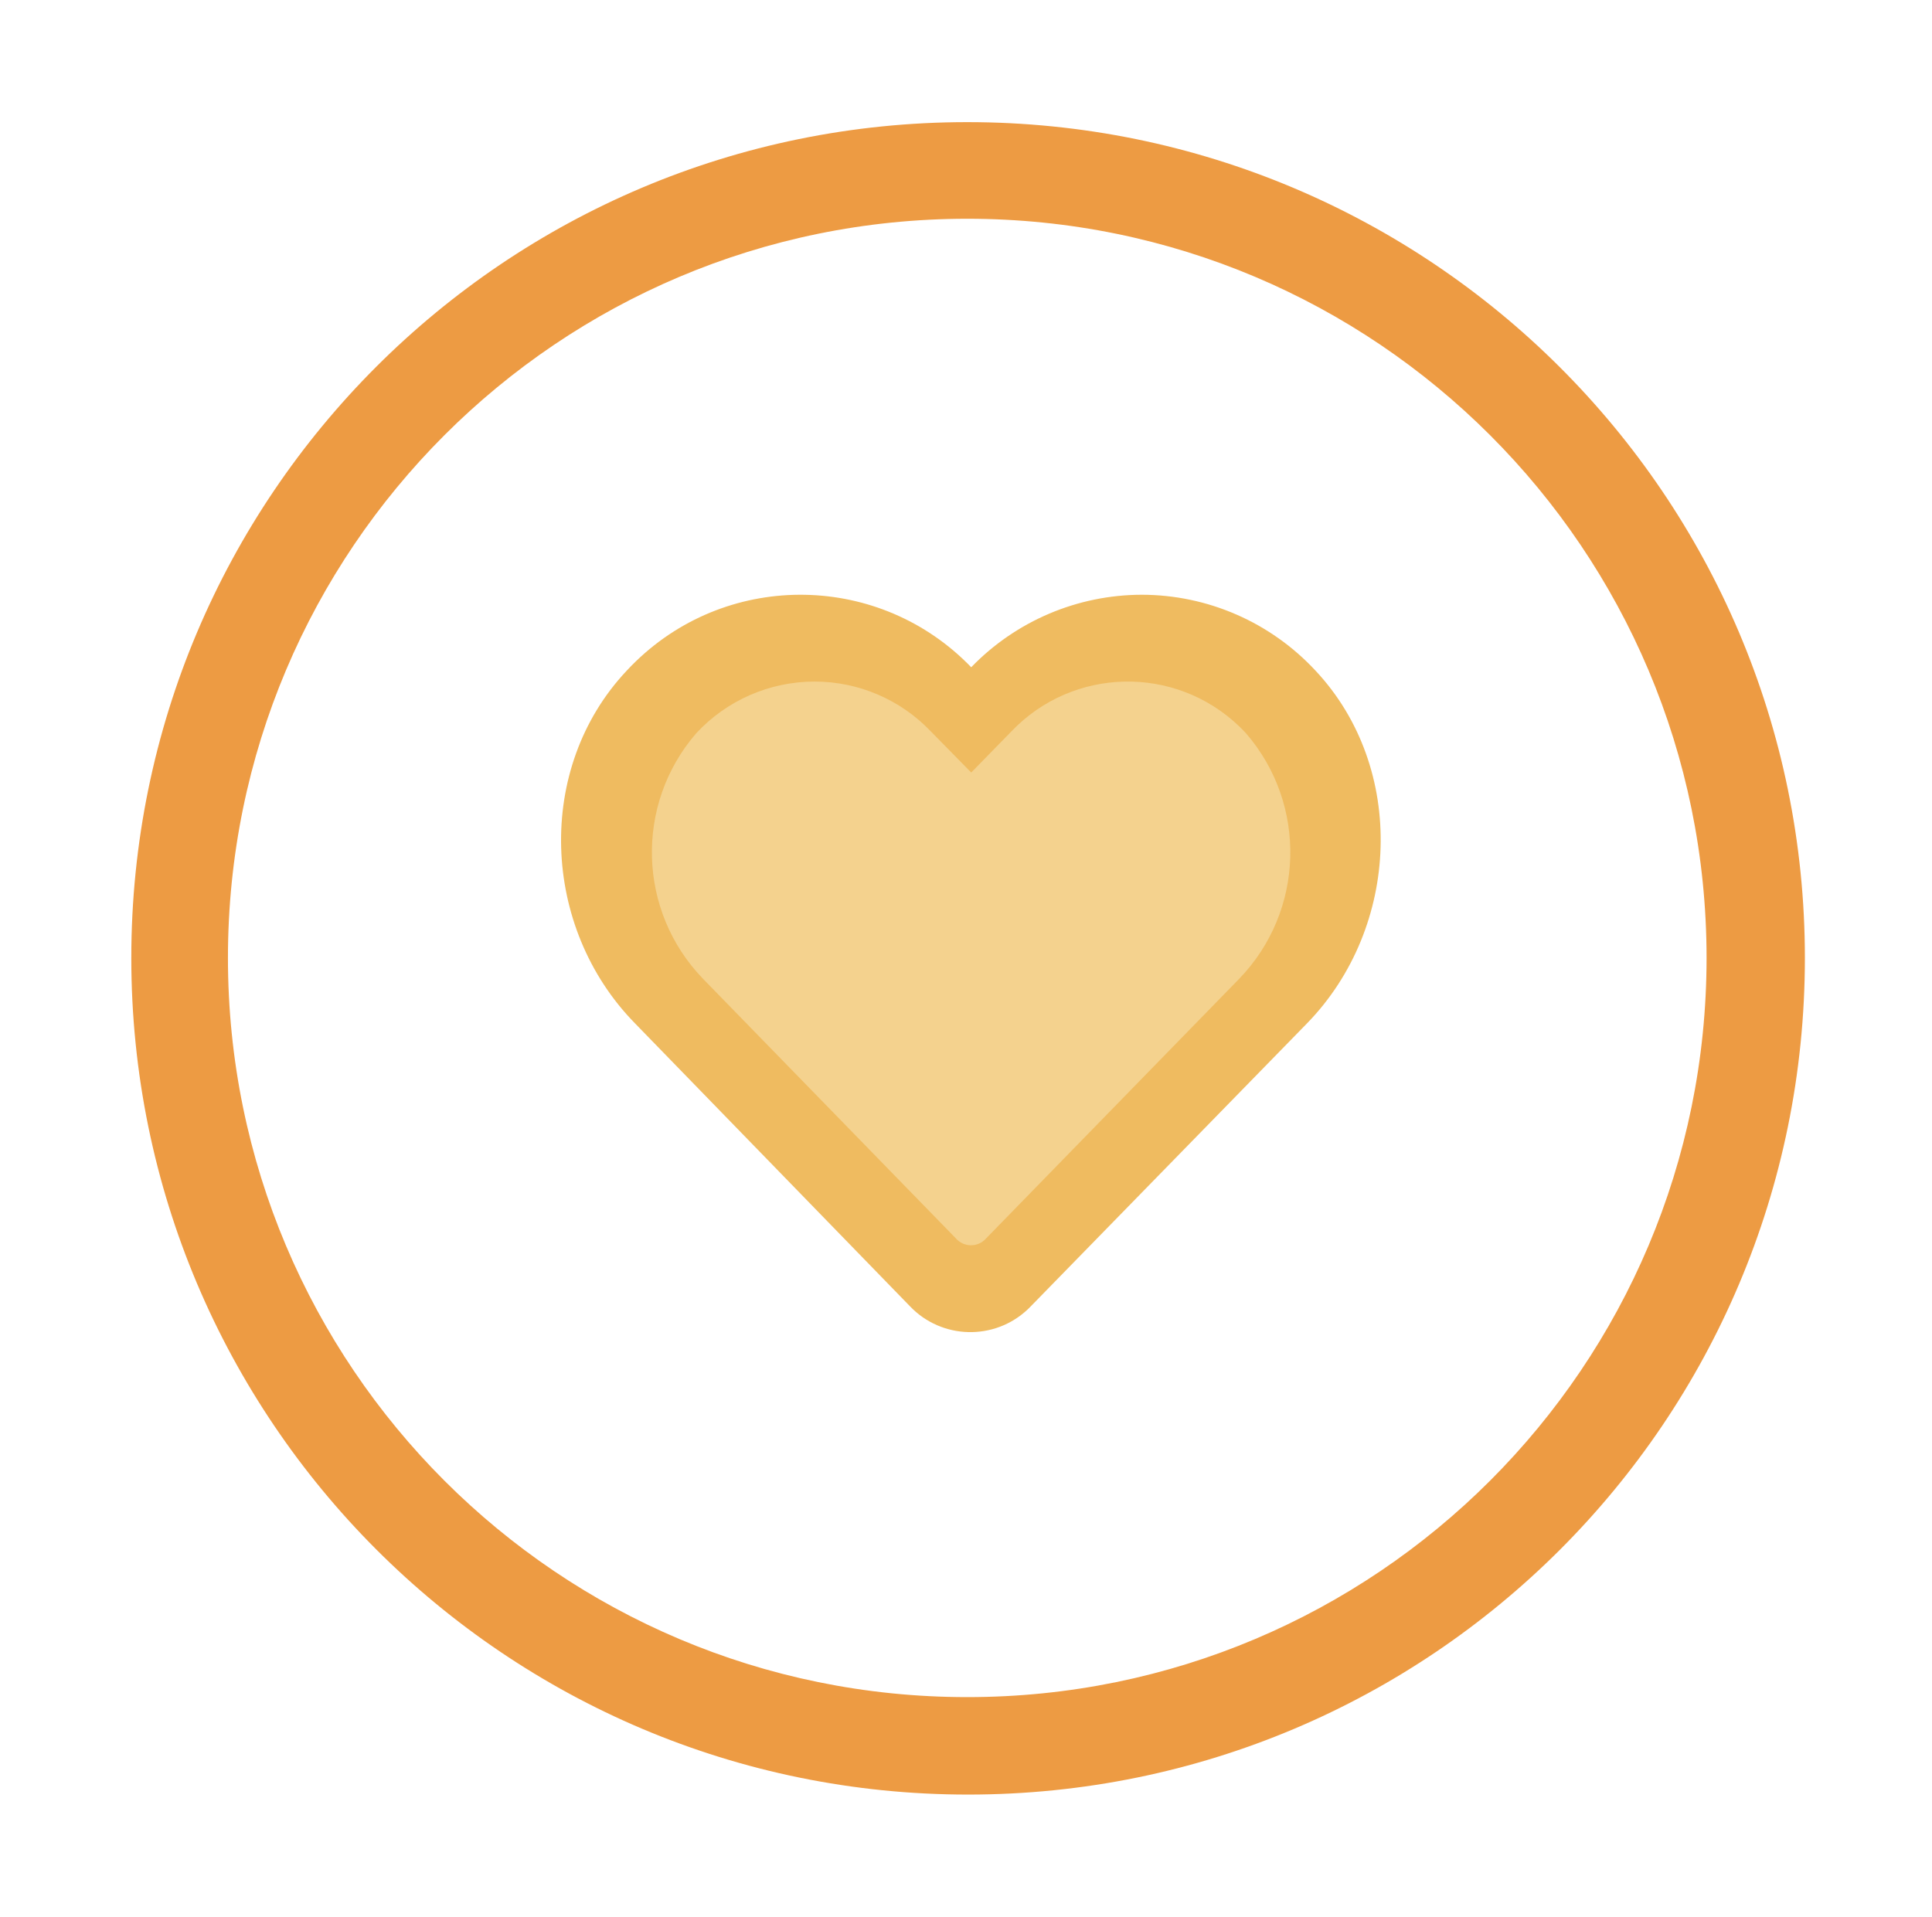
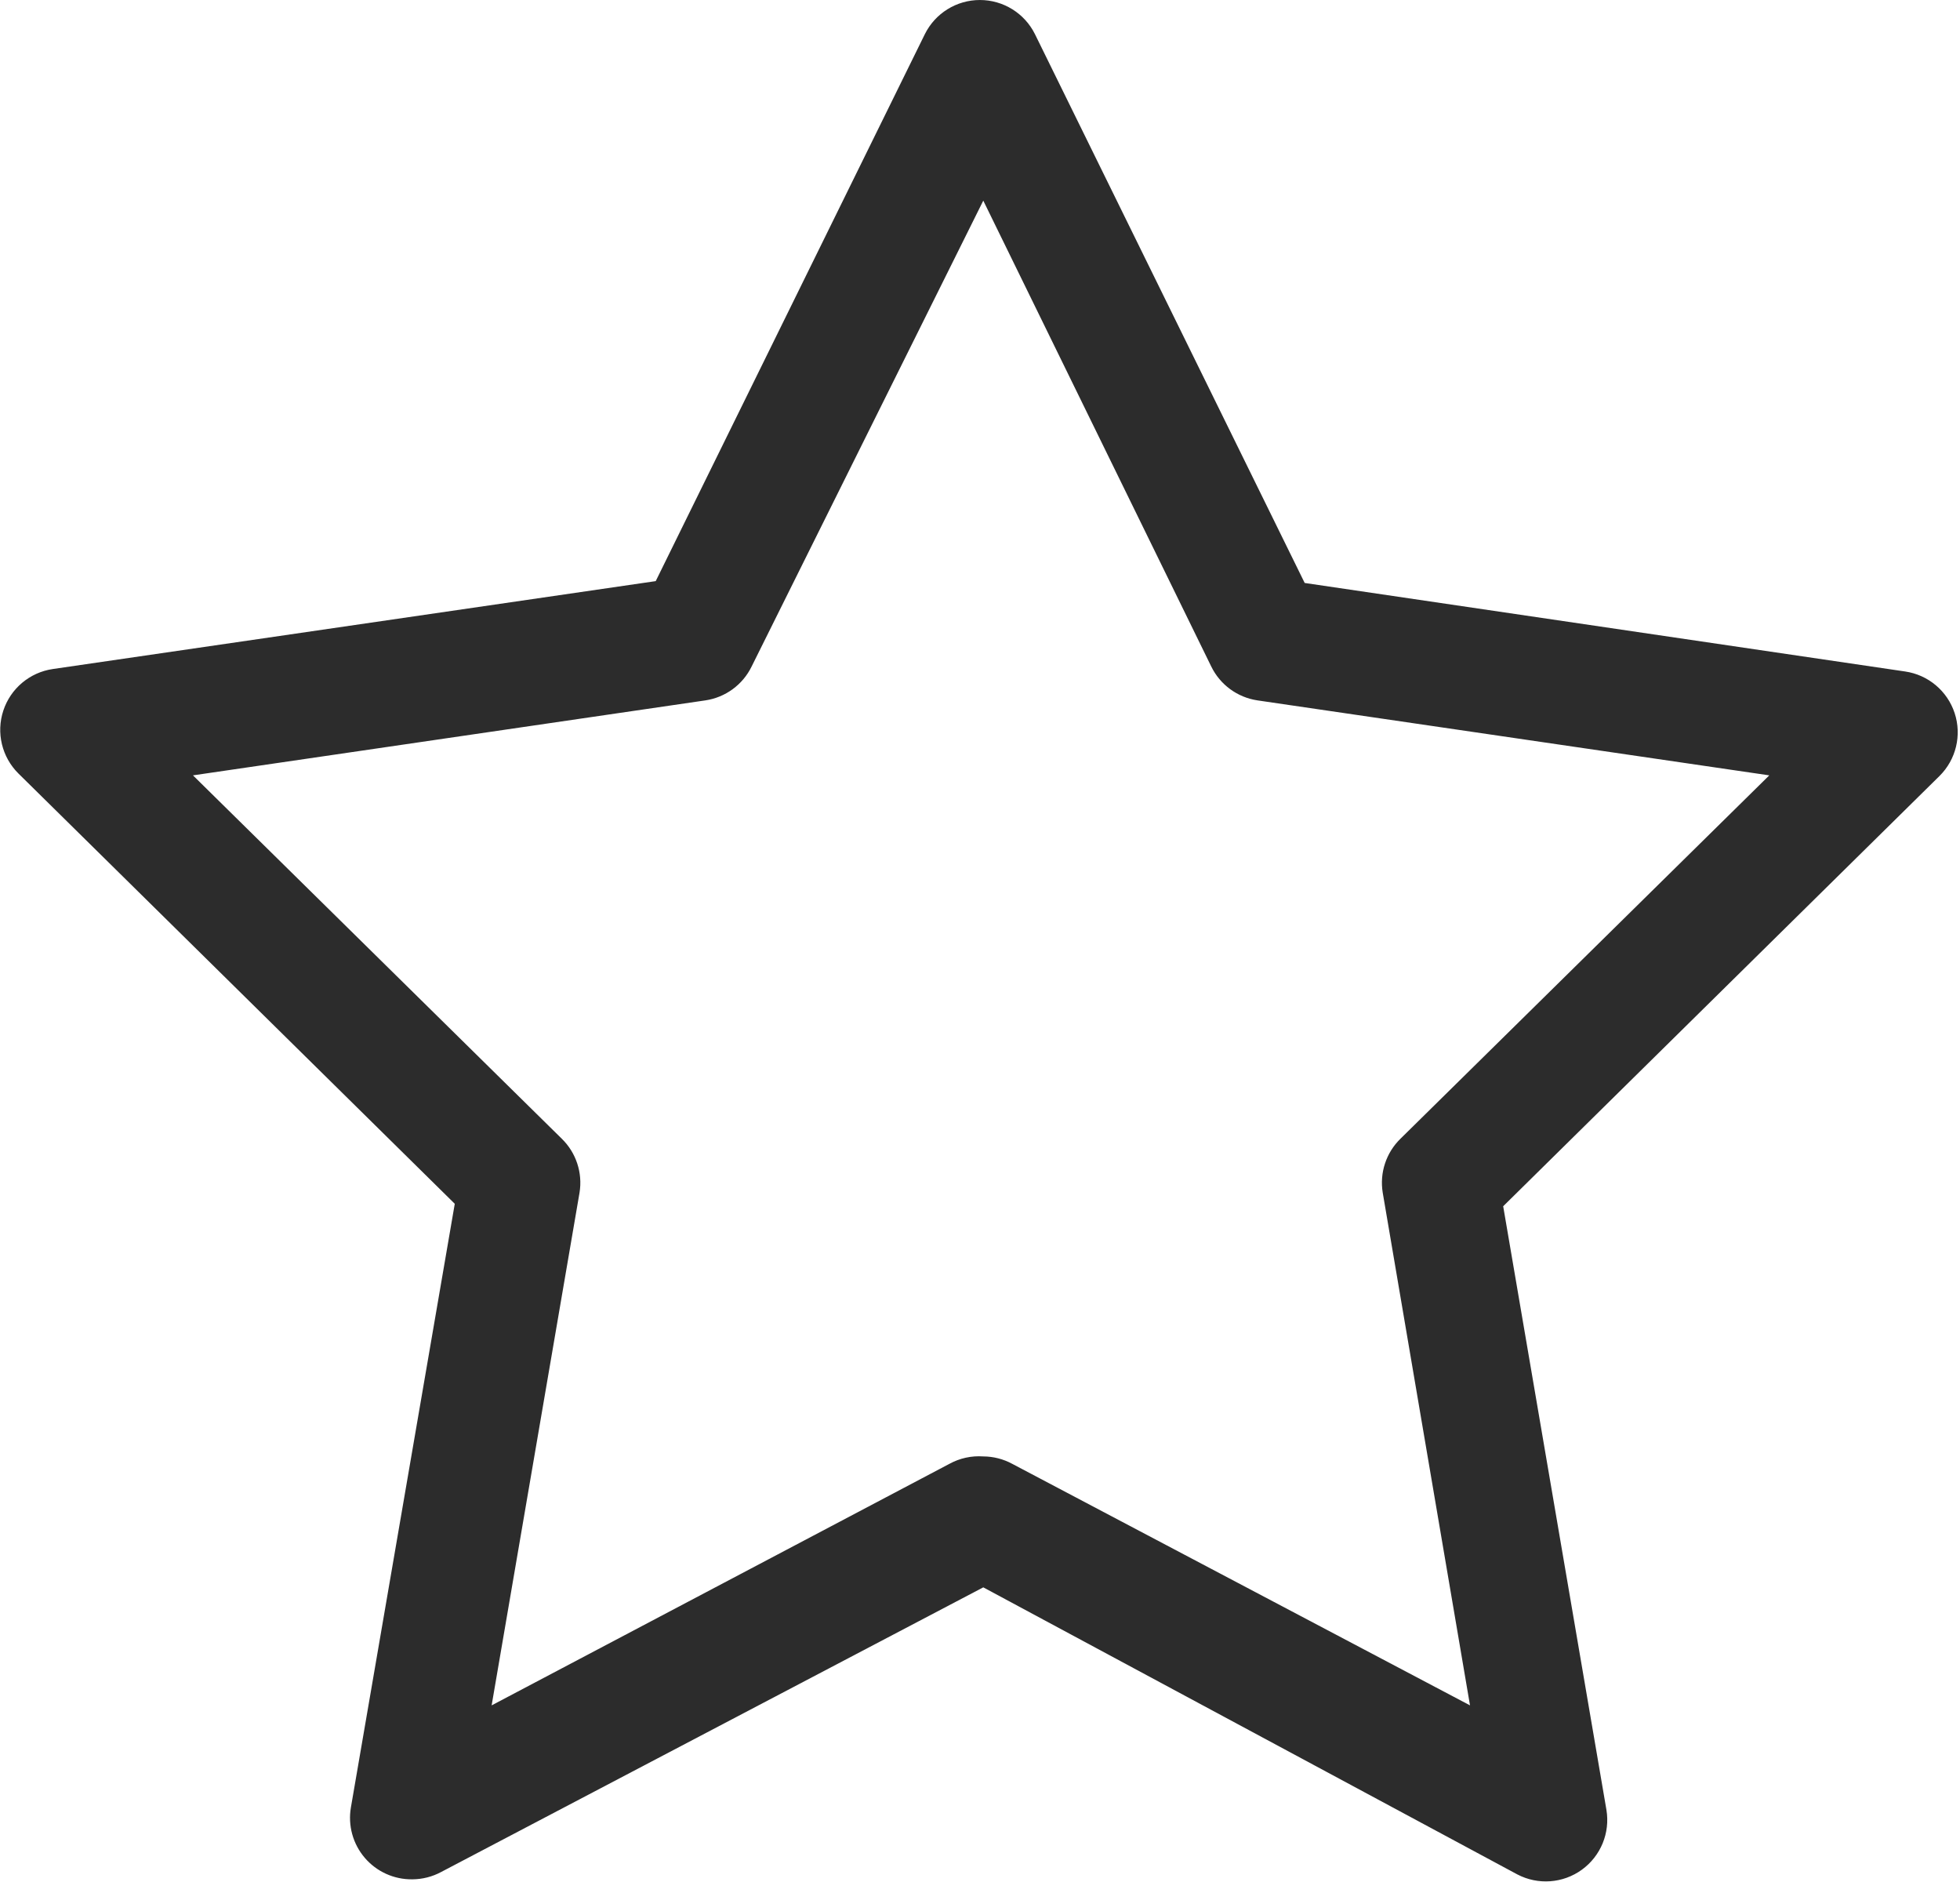
- <svg xmlns="http://www.w3.org/2000/svg" t="1722336470560" class="icon" viewBox="0 0 1032 1024" version="1.1" p-id="8556" width="201.562" height="200">
-   <path d="M609.828 317.742a126.996 126.996 0 0 0-91.044 38.733c-48.532-50.335-128.671-51.799-179.011-3.277-1.725 1.659-3.405 3.369-5.038 5.13-49.019 52.091-45.737 137.108 4.378 188.319l146.847 151.117c16.963 17.894 45.225 18.637 63.119 1.664 0.558-0.538 1.121-1.101 1.659-1.664l147.507-151.117c49.782-51.21 53.284-136.228 4.485-188.319a126.792 126.792 0 0 0-92.902-40.586z" fill="#EFBB60" p-id="8557" />
-   <path d="M516.669 65.249c-246.671 0-446.531 199.859-446.531 446.525 0 246.671 199.859 446.976 446.981 446.976s446.981-199.849 446.981-446.976c0-247.117-200.76-446.525-447.432-446.525z m0 841.436c-218.199 0-394.911-176.712-394.911-394.911 0-218.194 176.712-394.906 394.911-394.906s394.911 176.712 394.911 394.906c0 218.199-176.712 394.911-394.911 394.911z" fill="#ED9B43" p-id="8558" />
-   <path d="M435.072 364.124a85.755 85.755 0 0 1 62.034 26.511l21.678 22.083 21.581-22.083c32.814-34.284 87.204-35.471 121.492-2.657 1.3 1.239 2.56 2.529 3.779 3.86 32.84 38.083 31.232 94.93-3.717 131.092L526.797 661.555a10.721 10.721 0 0 1-16.251 0l-135.014-138.624c-34.939-36.163-36.557-93.01-3.722-131.092a86.231 86.231 0 0 1 63.263-27.715" fill="#F4D28E" p-id="8559" />
+ <svg xmlns="http://www.w3.org/2000/svg" t="1725284282422" class="icon" viewBox="0 0 1067 1024" version="1.1" p-id="4286" width="208.398" height="200">
+   <path d="M224.485 1022.862a33.455 33.455 0 0 1-33.455-39.143l56.54-328.53L10.036 421.001a33.455 33.455 0 0 1 18.735-56.874l328.196-47.841L503.502 18.535a33.455 33.455 0 0 1 59.885 0l146.869 298.755 326.858 48.176a33.455 33.455 0 0 1 18.735 56.875L818.315 656.528l56.205 328.531a33.455 33.455 0 0 1-48.51 35.128L535.285 863.95 240.209 1018.847a33.455 33.455 0 0 1-15.724 4.014z m310.8-230.172a33.455 33.455 0 0 1 15.724 4.014l249.242 131.479-47.507-279.016a33.455 33.455 0 0 1 9.702-29.441l200.732-197.721-278.682-40.816a33.455 33.455 0 0 1-25.092-18.4l-124.119-253.592L409.158 362.791a33.455 33.455 0 0 1-25.091 18.4L105.049 422.006l200.732 197.721a33.455 33.455 0 0 1 9.702 29.44l-47.841 279.018 249.242-131.479a33.455 33.455 0 0 1 18.4-4.015z" fill="#2C2C2C" p-id="4287" />
</svg>
